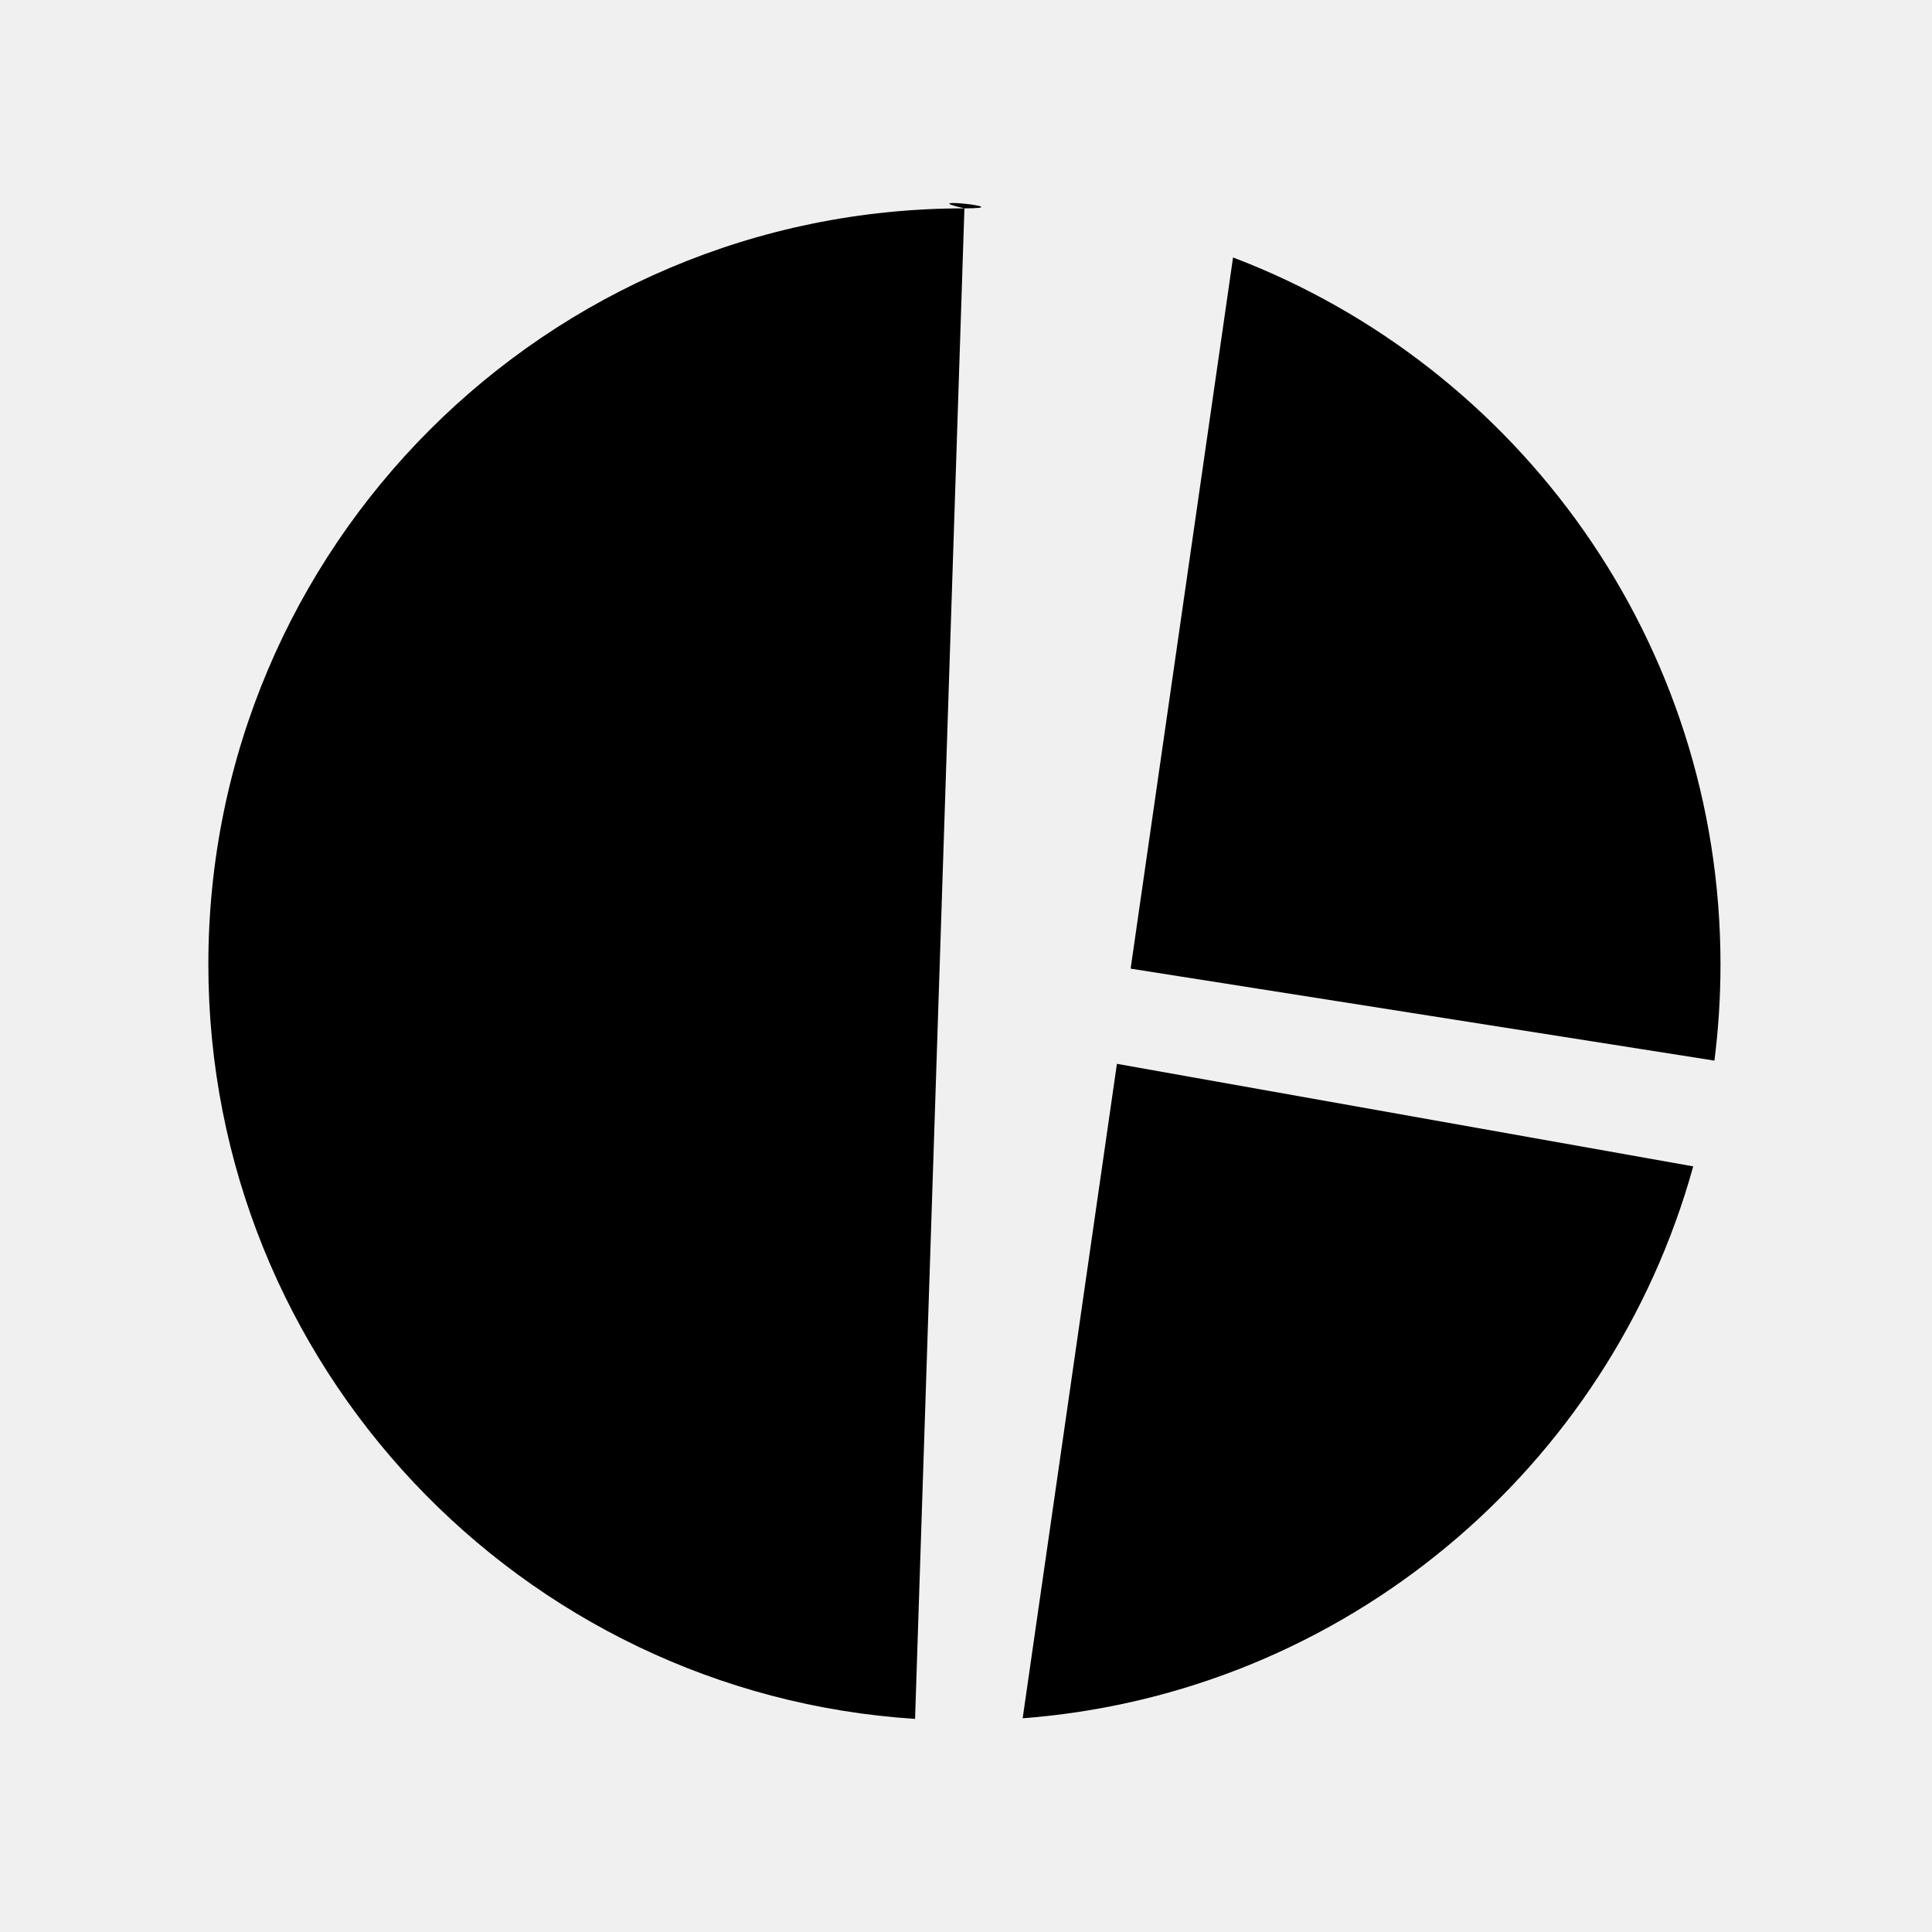
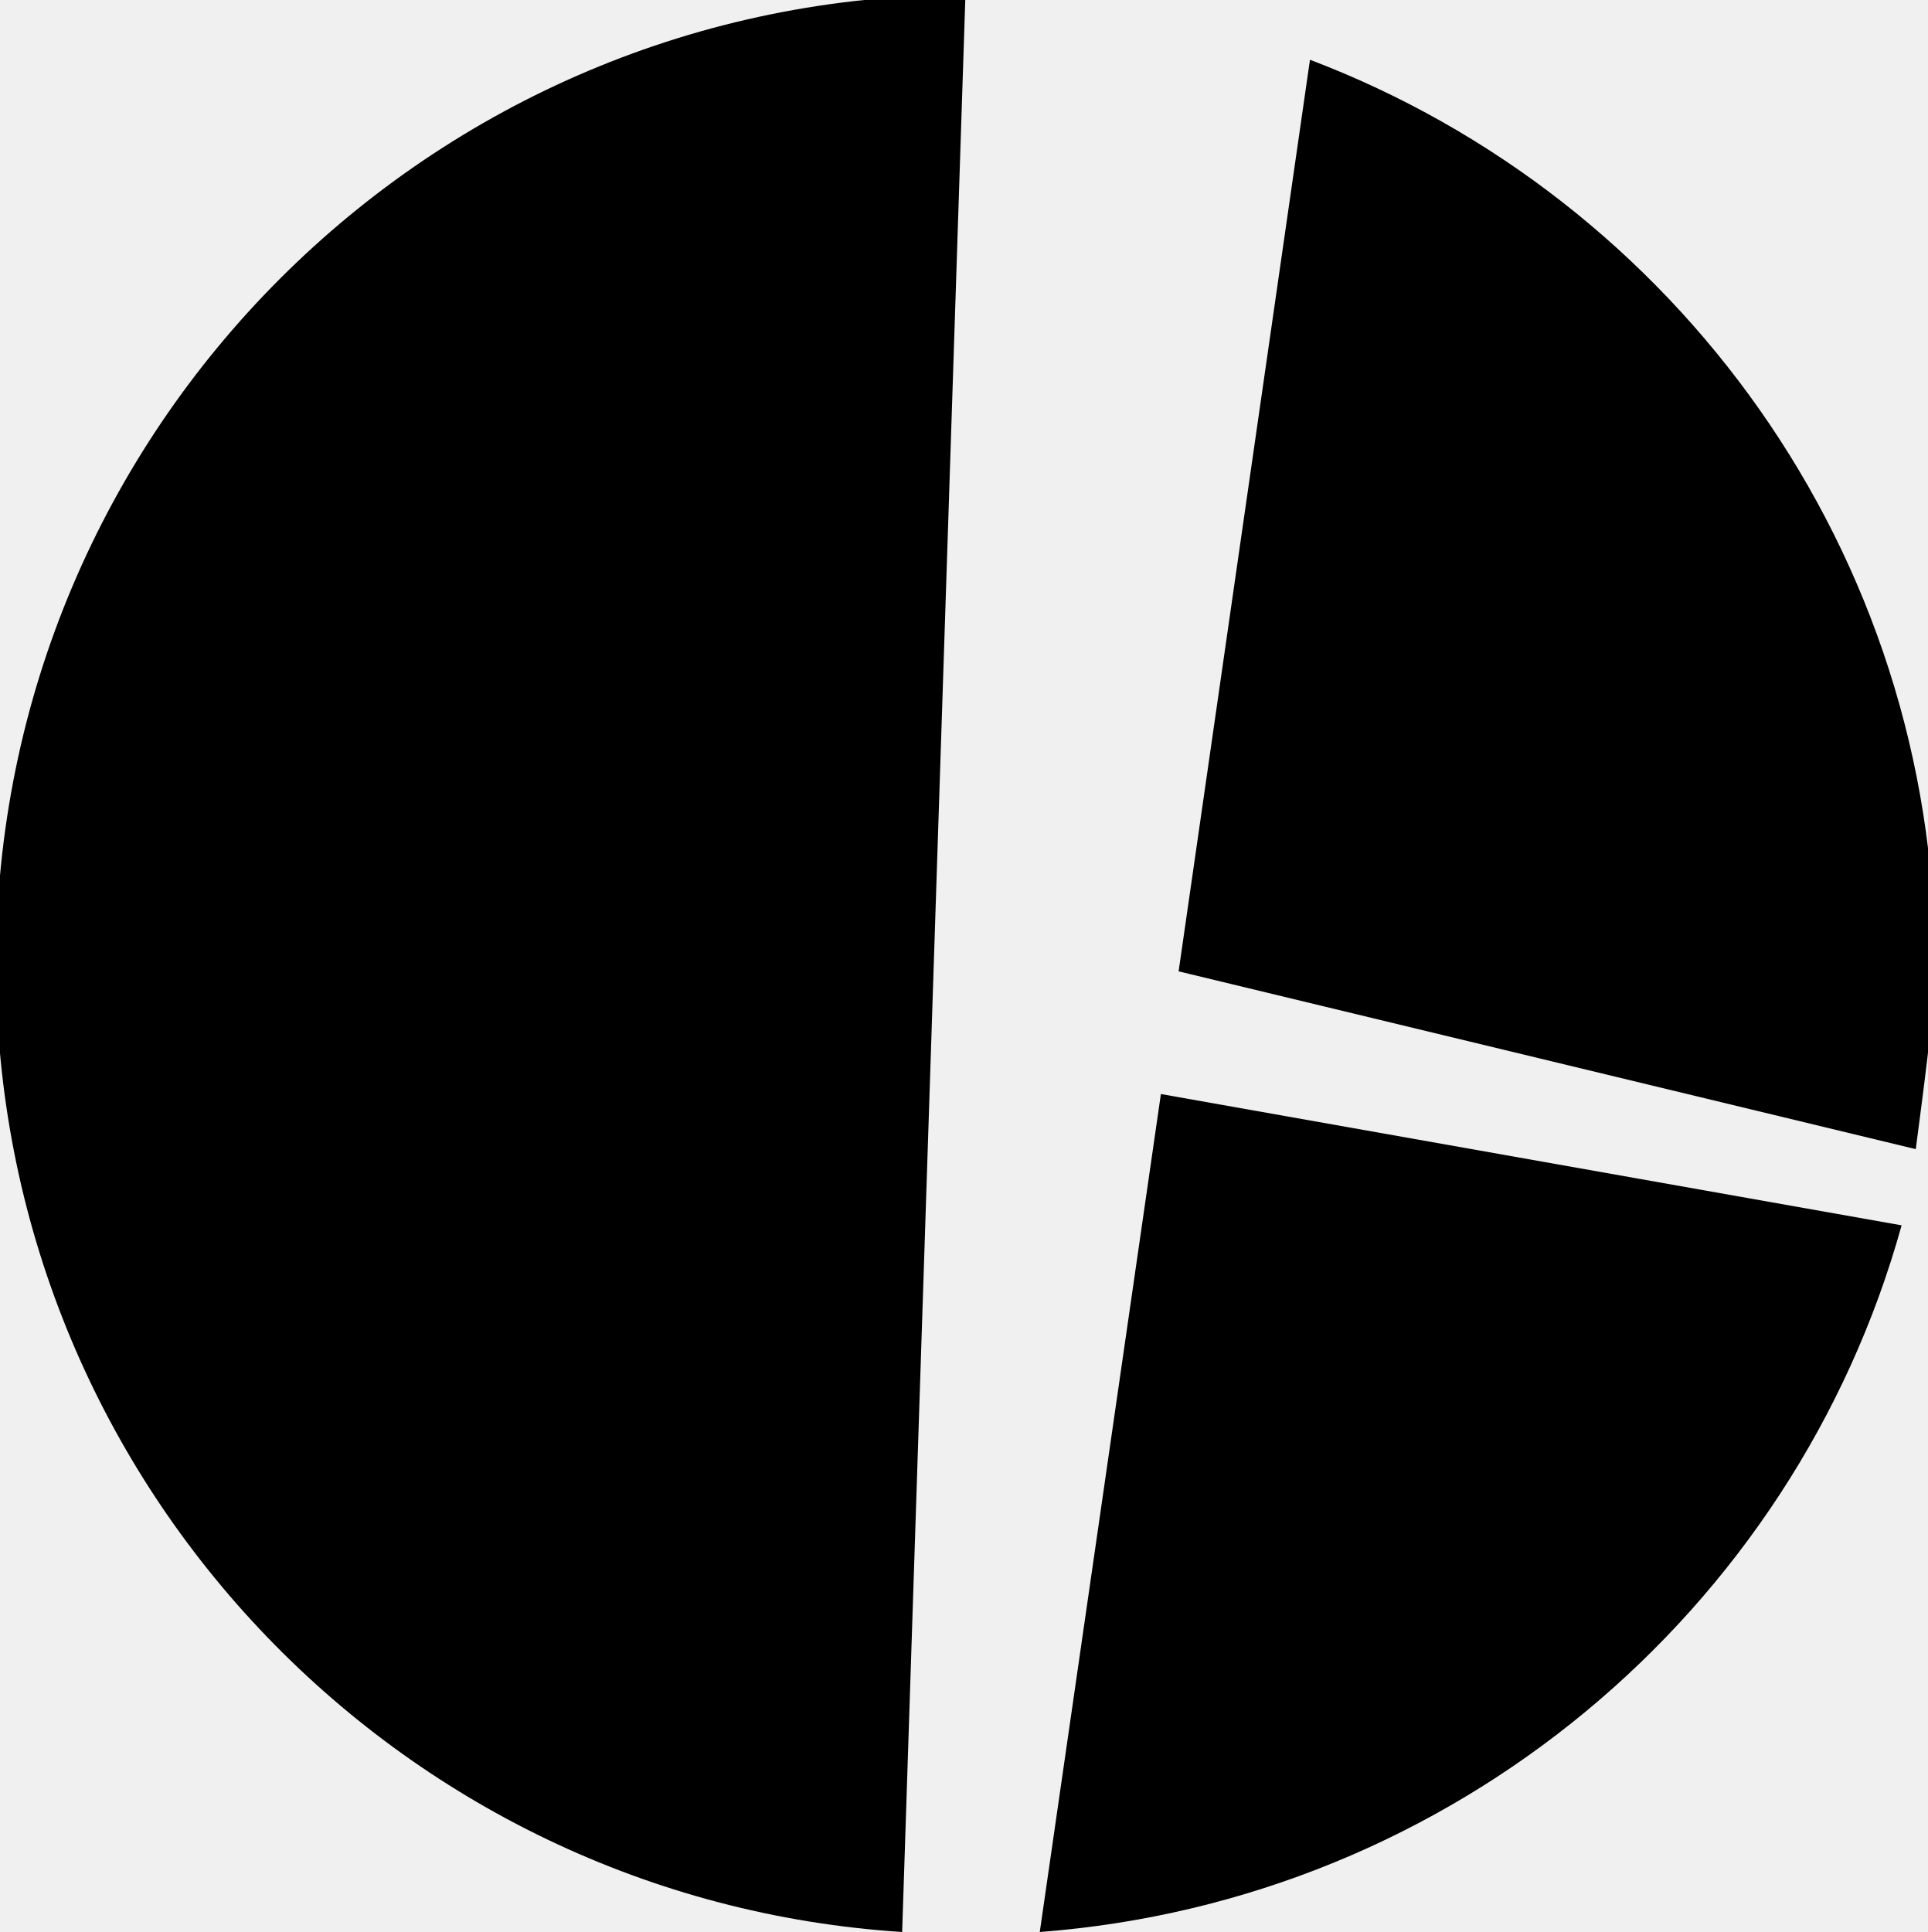
- <svg xmlns="http://www.w3.org/2000/svg" width="612" height="612" viewBox="0 0 612 612">
+ <svg xmlns="http://www.w3.org/2000/svg" width="479" height="480" viewBox="0 0 479 480" fill="none">
  <style>
    path {
    fill: black;
    }
    @media (prefers-color-scheme: dark) {
    path {
    fill: white;
    }
    }
  </style>
-   <path d="M305.5 66L289.866 544.498C164.881 536.444 66 432.52 66 305.5C66 173.228 173.228 66 305.5 66C288.548 62.195 323.601 66 305.5 66Z" fill="white" />
-   <path d="M353.806 336.99L536.361 369.472C509.954 464.979 425.87 536.535 323.95 544.3L353.806 336.99Z" fill="white" />
-   <path d="M543.08 335.974L358.148 306.835L390.592 81.557C480.856 115.873 545 203.196 545 305.5C545 315.823 544.347 325.994 543.08 335.974Z" fill="white" />
+   <path d="M239.878 -1.299L224.154 480C98.45 471.899 -1 367.366 -1 239.603C-1 106.557 106.845 -1.299 239.878 -1.299C222.829 -5.126 258.084 -1.299 239.878 -1.299Z" fill="white" />
+   <path d="M288.443 271.81L472.483 304.43C445.861 400.342 361.093 472.202 258.345 480L288.443 271.81Z" fill="white" />
+   <path d="M476 285.5L292.845 241.327L325.482 14.845C416.284 49.345 480.81 137.134 480.81 239.984C480.81 250.363 477.275 275.467 476 285.5Z" fill="white" />
</svg>
